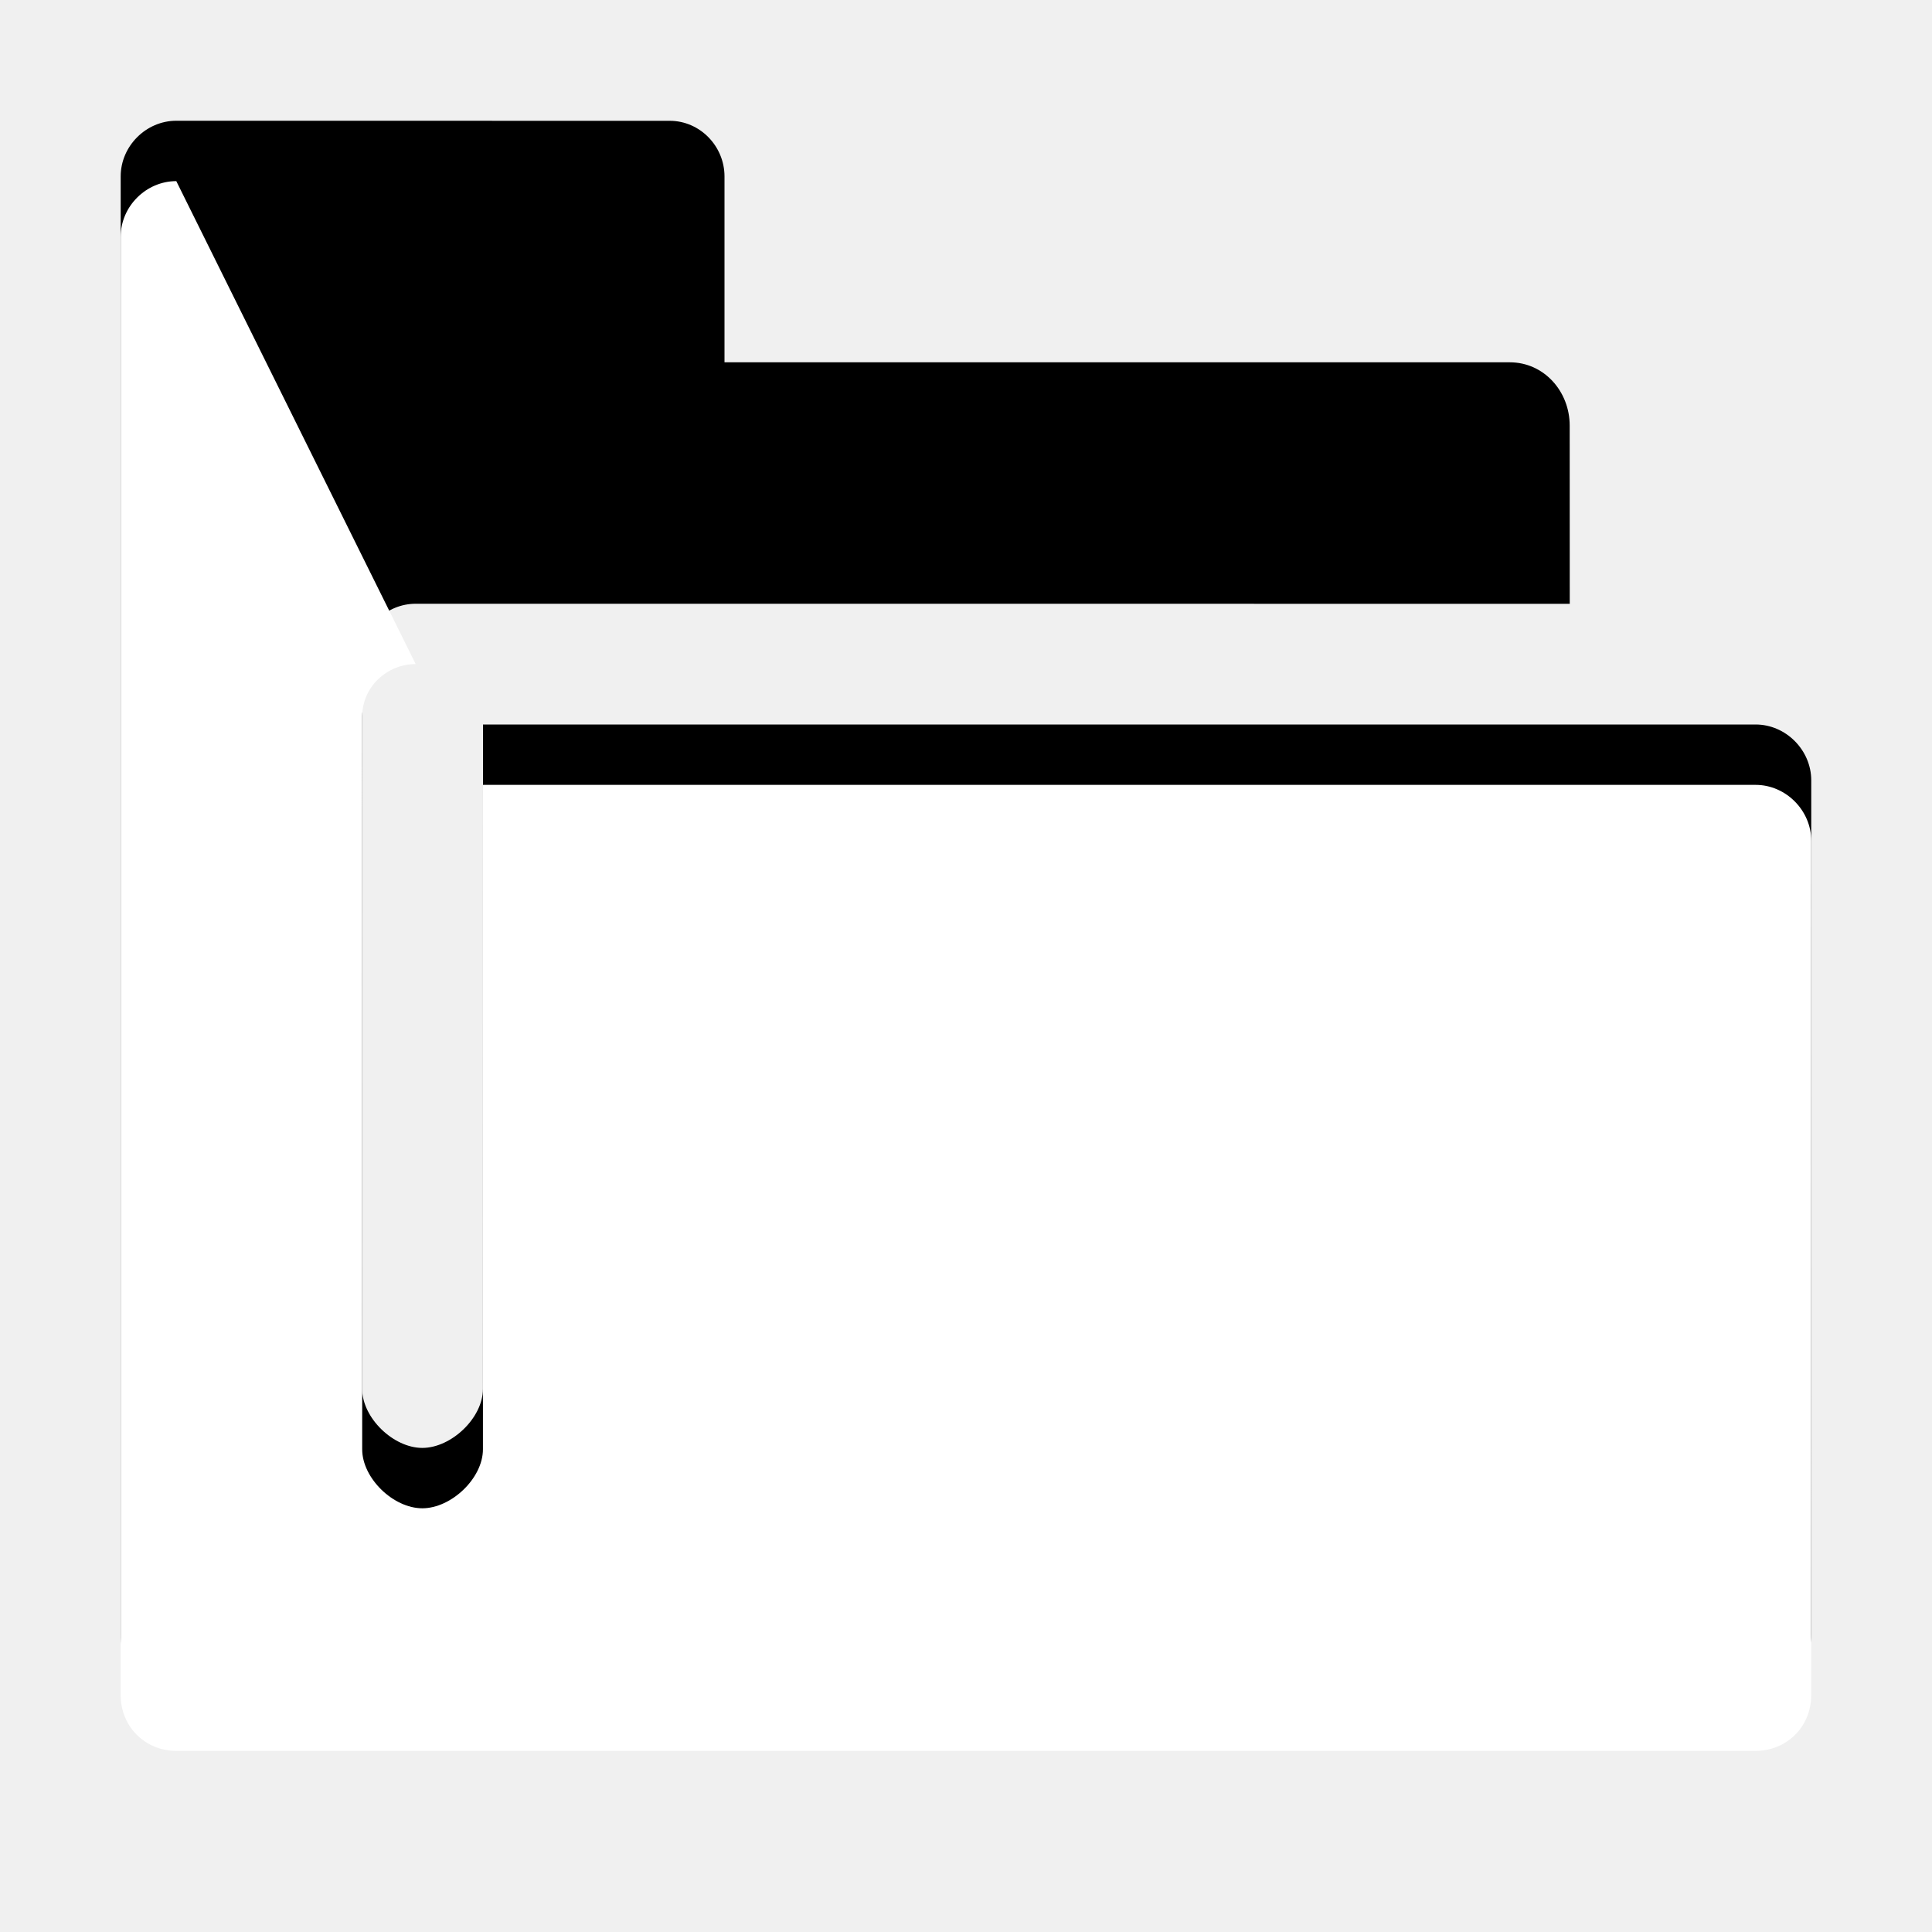
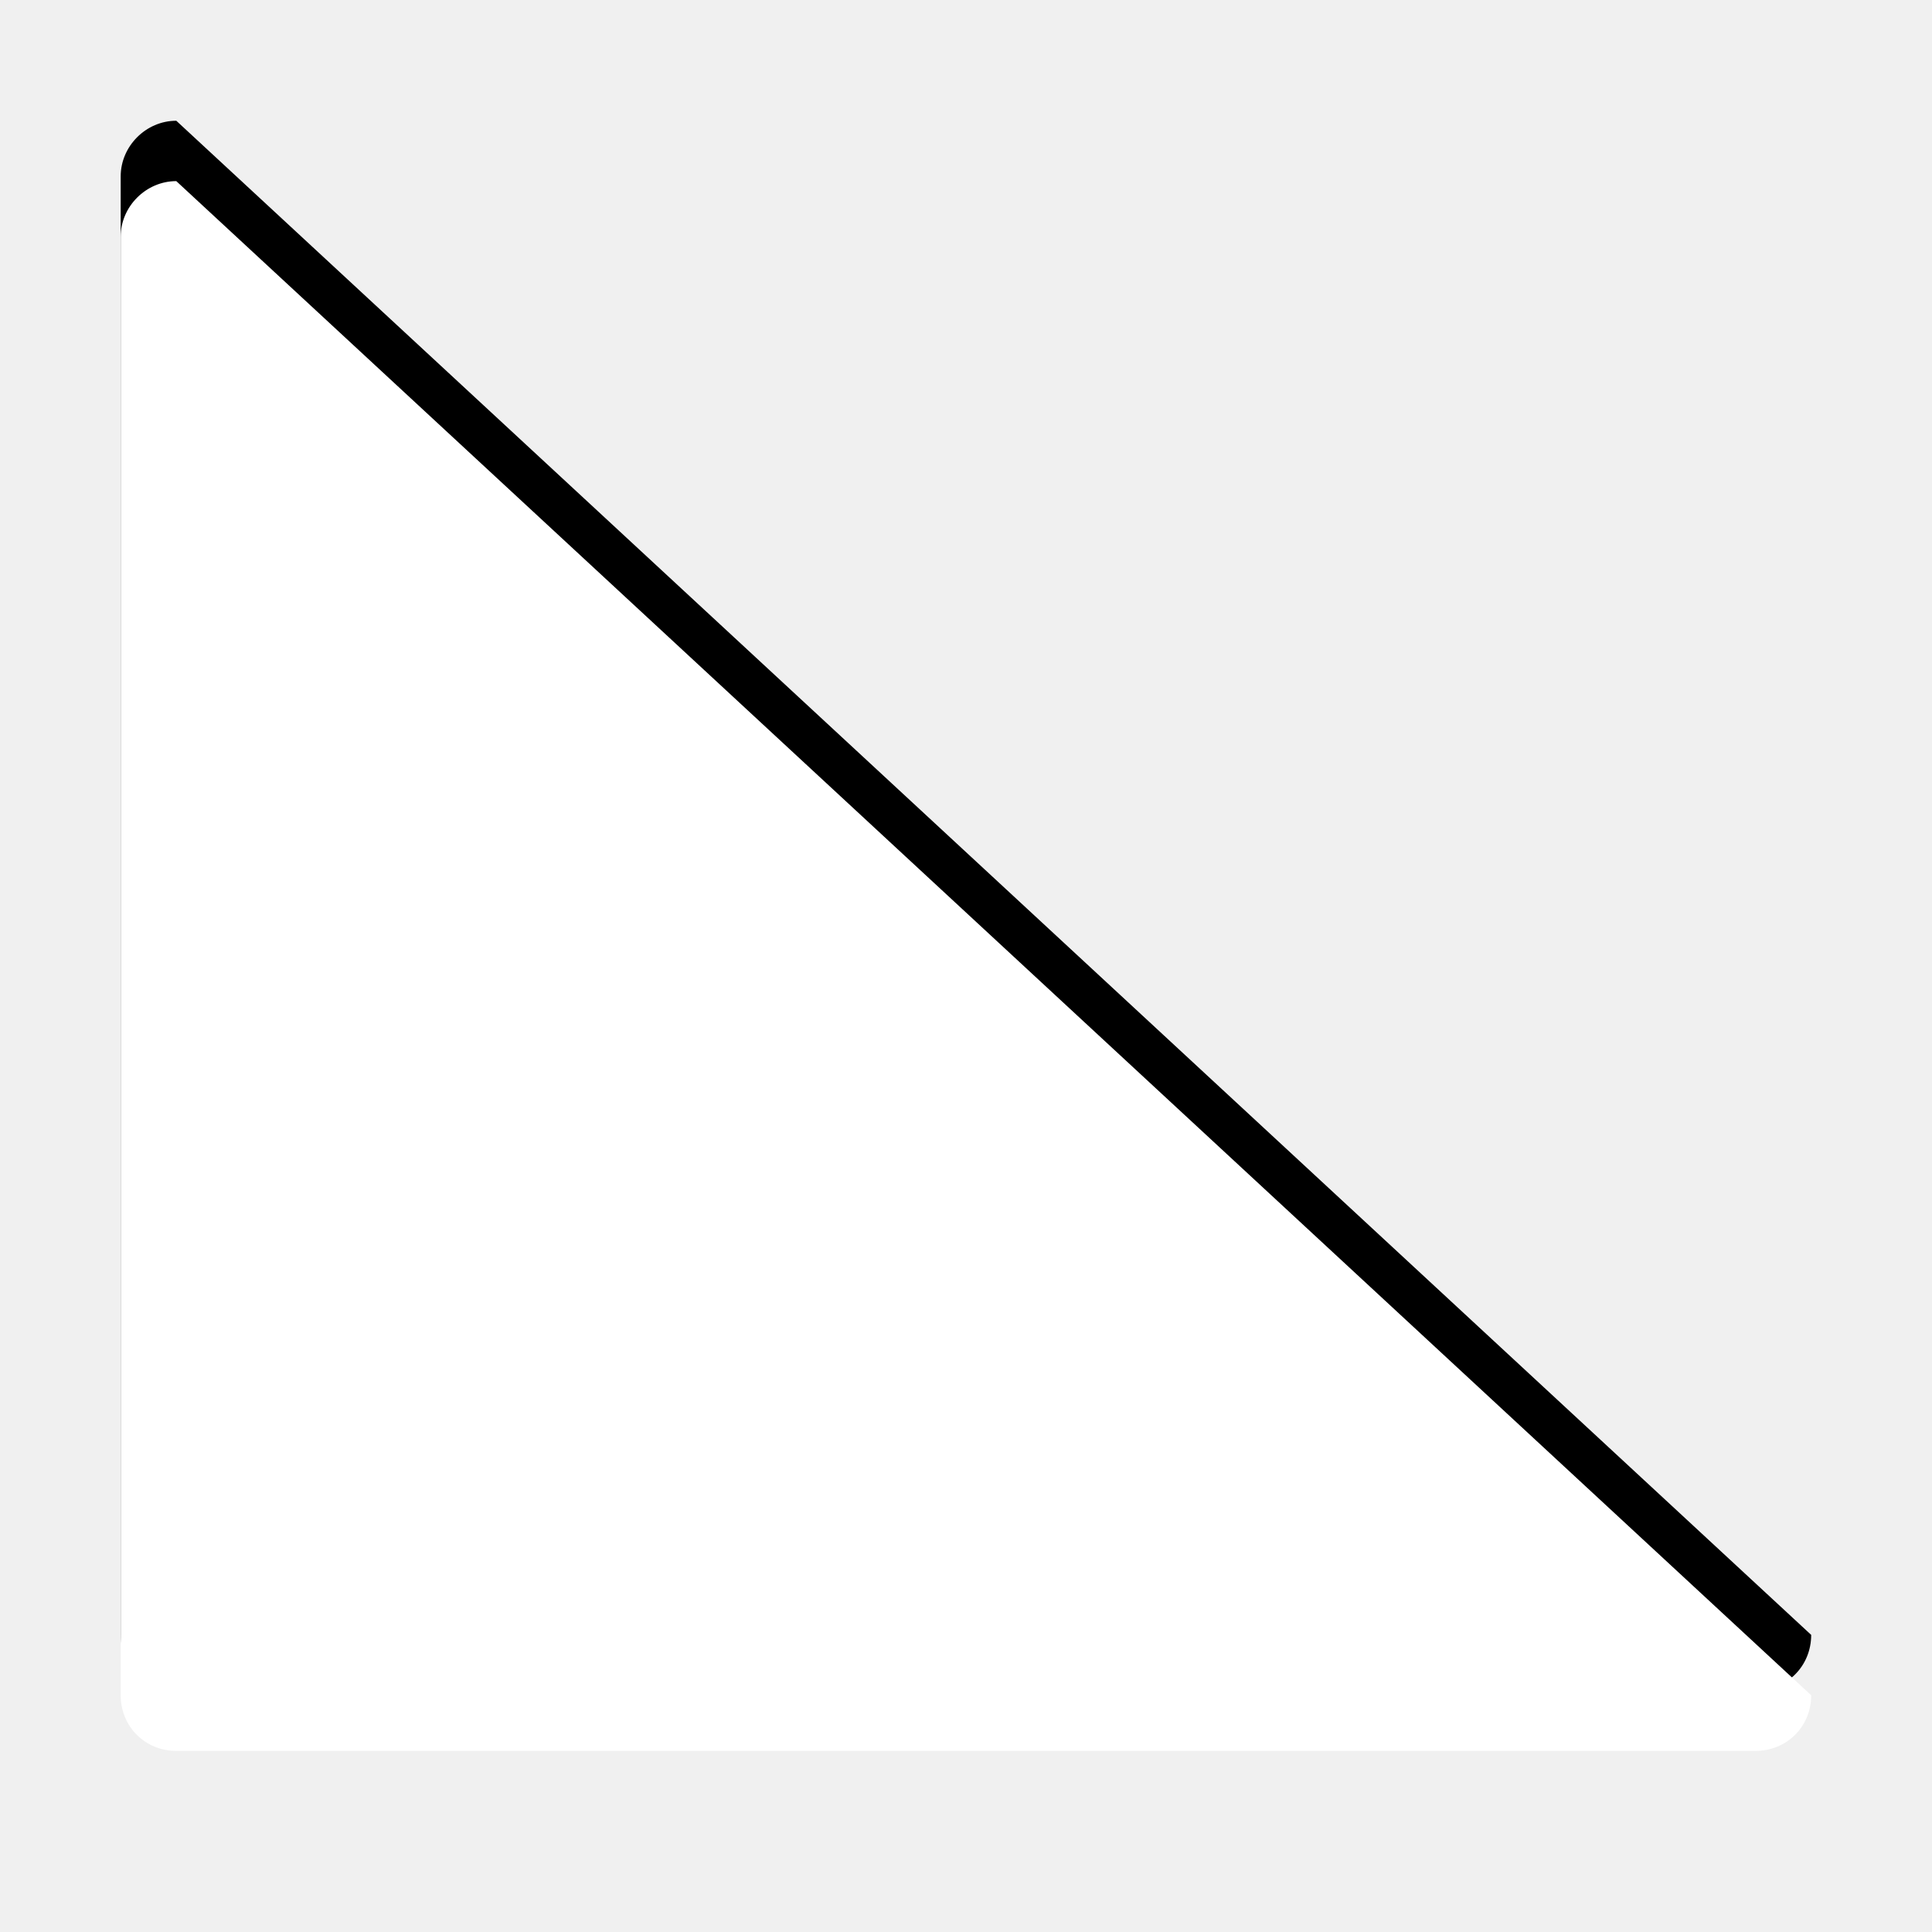
<svg xmlns="http://www.w3.org/2000/svg" height="32" width="32" version="1.1">
  <g transform="translate(573.14 110.3)" fill-rule="evenodd">
-     <path d="m-570.22-108.3c-0.501 0-0.921 0.42-0.921 0.921v24.158c0 0.517 0.403 0.921 0.921 0.921h26.158c0.518 0 0.921-0.403 0.921-0.921l0.001-14.154c0-0.501-0.42-0.925-0.921-0.925h-21.079l-0.001 11.005c0 0.48-0.524 0.977-1.004 0.977-0.48 0-0.996-0.497-0.996-0.977l0.001-12.143c0-0.48 0.405-0.862 0.885-0.862h4.594l14.521 0.001-0.001-2.952c0-0.567-0.426-1.048-0.992-1.048h-13.007v-3.079c0-0.501-0.406-0.921-0.907-0.921z" />
-     <path d="m-570.22-107.3c-0.501 0-0.921 0.42-0.921 0.921v24.158c0 0.517 0.403 0.921 0.921 0.921h26.158c0.518 0 0.921-0.403 0.921-0.921l0.001-14.154c0-0.501-0.42-0.925-0.921-0.925h-21.079l-0.001 11.005c0 0.48-0.524 0.977-1.004 0.977-0.48 0-0.996-0.497-0.996-0.977l0.001-12.143c0-0.48 0.405-0.862 0.885-0.863.0.0.594l14.521 0.001-0.001-2.952c0-0.567-0.426-1.048-0.992-1.048h-13.007v-3.079c0-0.501-0.406-0.921-0.907-0.921z" fill="#fff" />
+     <path d="m-570.22-108.3c-0.501 0-0.921 0.42-0.921 0.921v24.158c0 0.517 0.403 0.921 0.921 0.921h26.158c0.518 0 0.921-0.403 0.921-0.921.0.101-14.154c0-0.501-0.42-0.925-0.921-0.925h-21.079l-0.001 11.005c0 0.48-0.524 0.977-1.004 0.977-0.48 0-0.996-0.497-0.996-0.977l0.001-12.143.0.1.48 0.405-0.862 0.885-0.862h4.594l14.521 0.001-0.001-2.952c0-0.567-0.426-1.048-0.992-1.048h-13.007v-3.079c0-0.501-0.406-0.921-0.907-0.921z" />
+     <path d="m-570.22-107.3c-0.501 0-0.921 0.42-0.921 0.921v24.158c0 0.517 0.403 0.921 0.921 0.921h26.158c0.518 0 0.921-0.403 0.921-0.921.0.101-14.154c0-0.501-0.42-0.925-0.921-0.925h-21.079l-0.001 11.005c0 0.48-0.524 0.977-1.004 0.977-0.48 0-0.996-0.497-0.996-0.977l0.001-12.143.0.1.48 0.405-0.862 0.885-0.863.0.1.594l14.521 0.001-0.001-2.952c0-0.567-0.426-1.048-0.992-1.048h-13.007v-3.079c0-0.501-0.406-0.921-0.907-0.921z" fill="#fff" />
  </g>
</svg>
